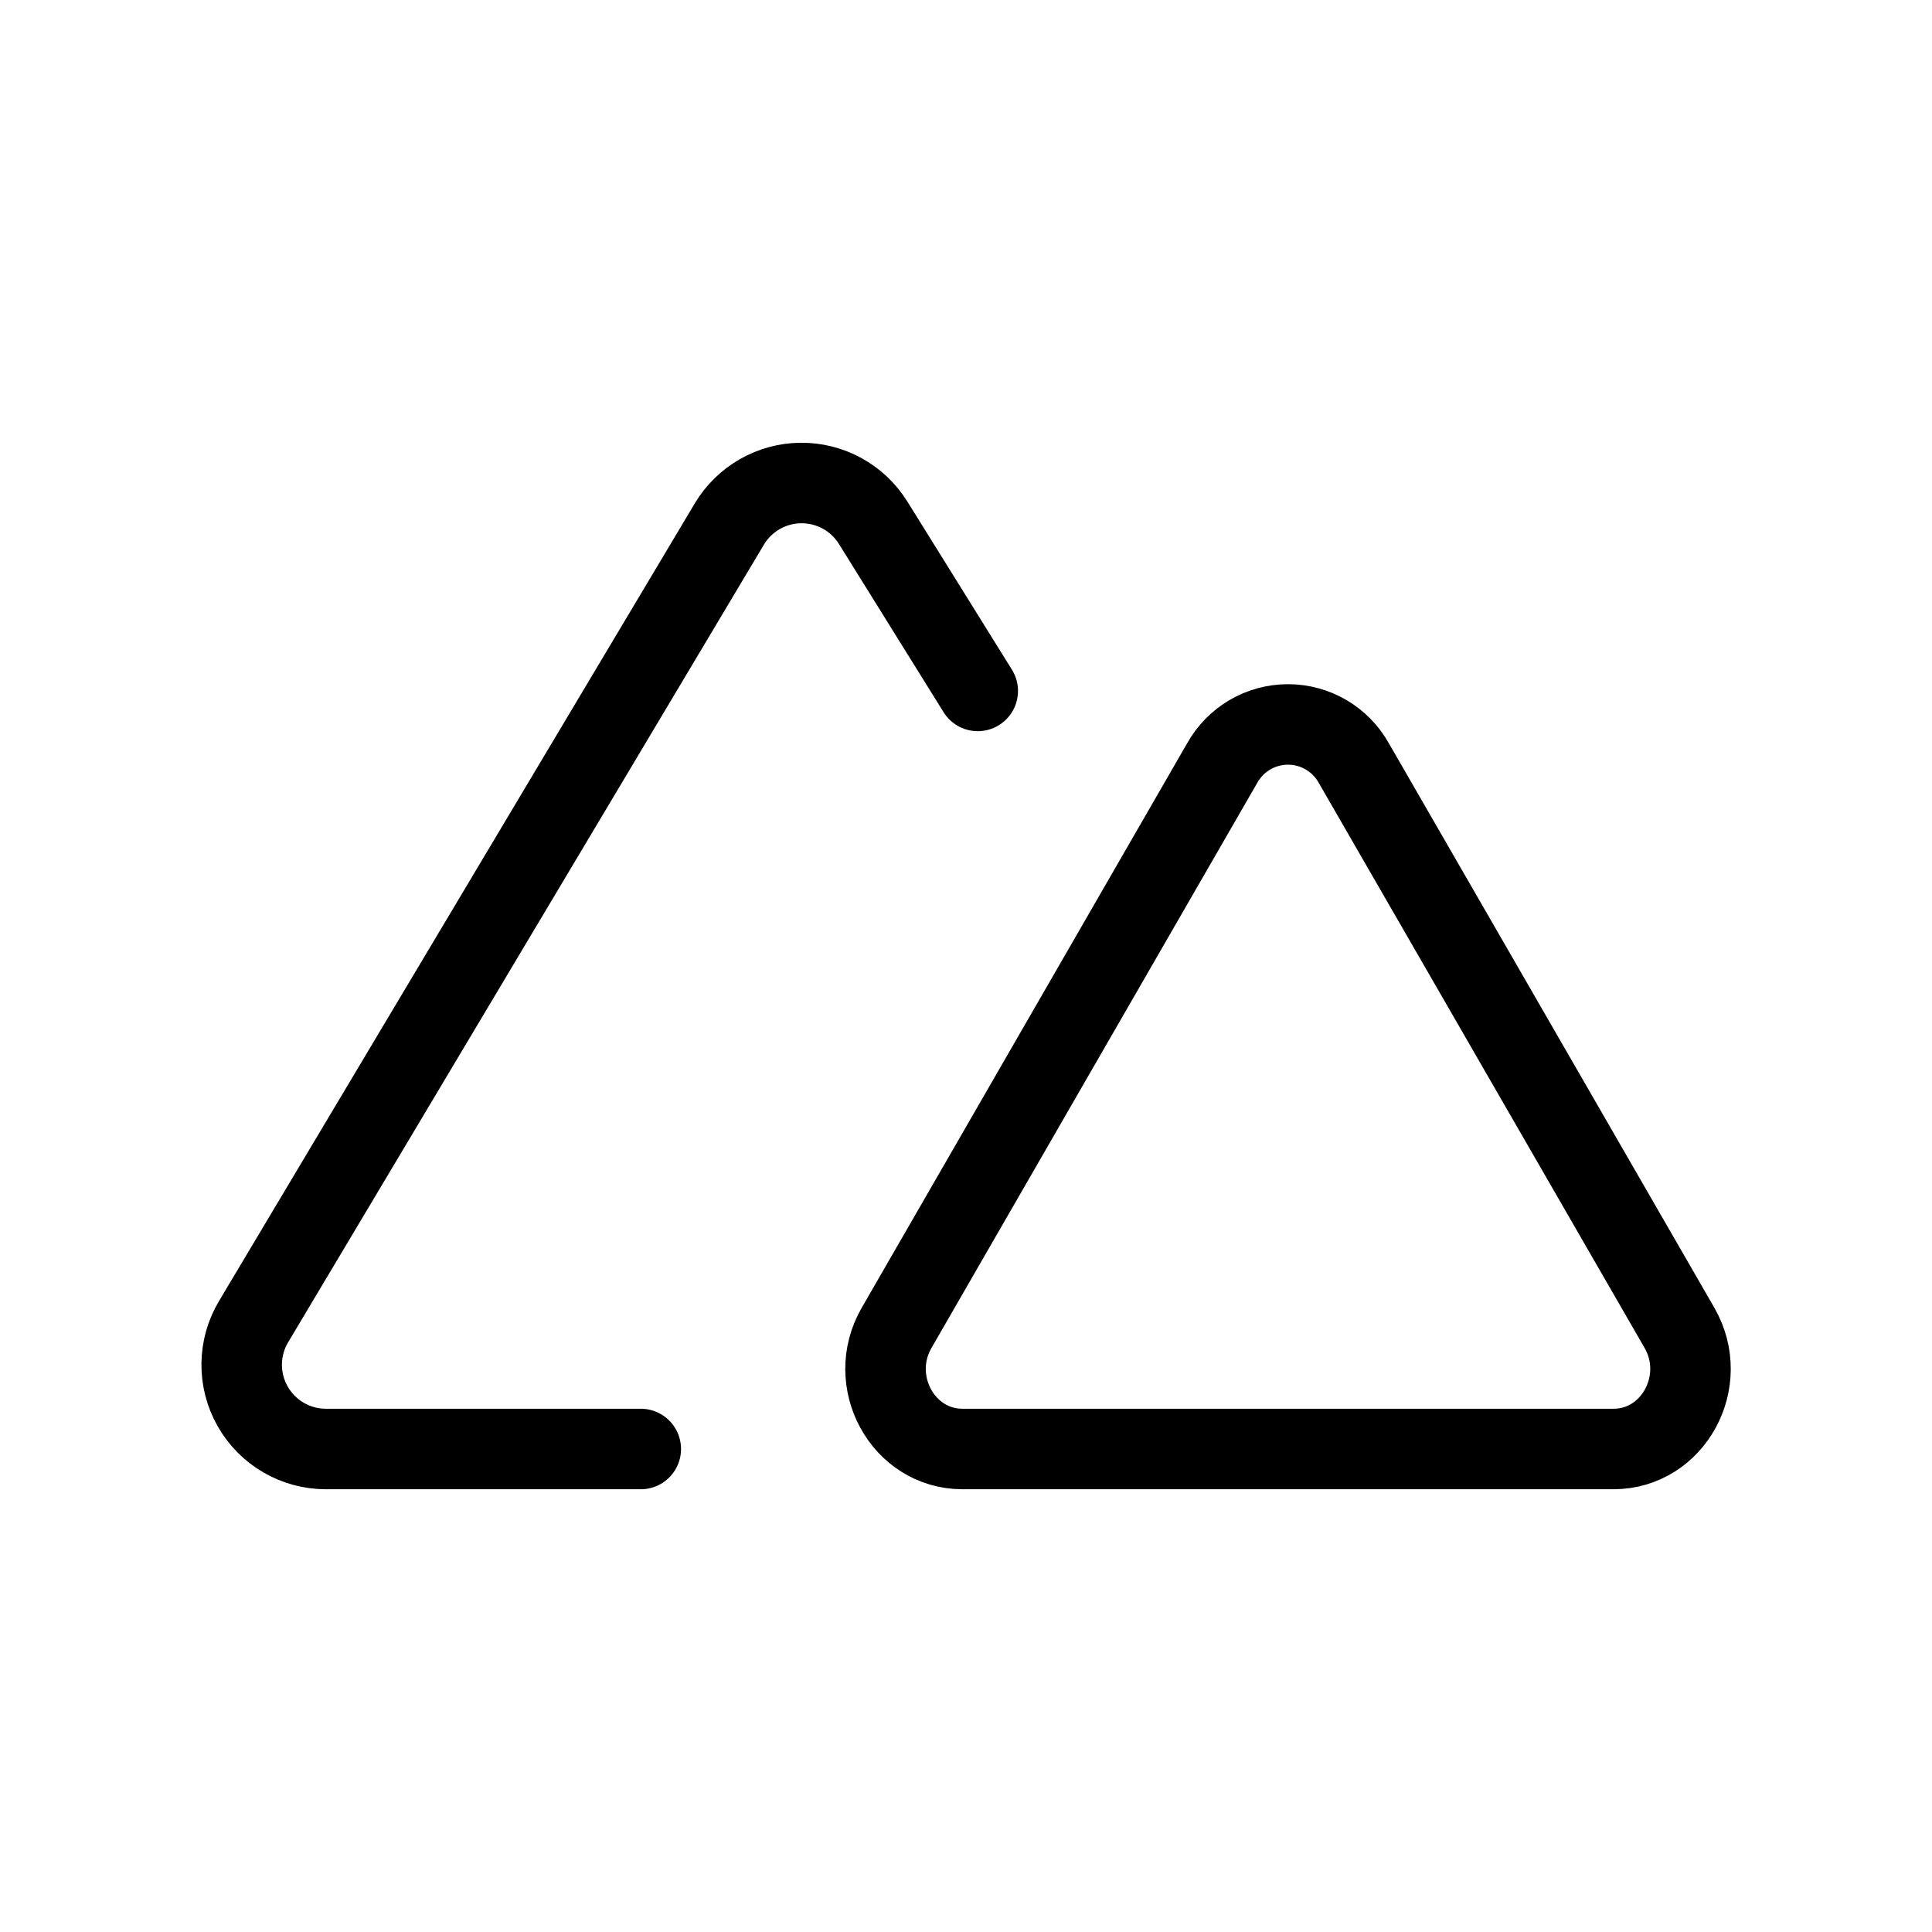
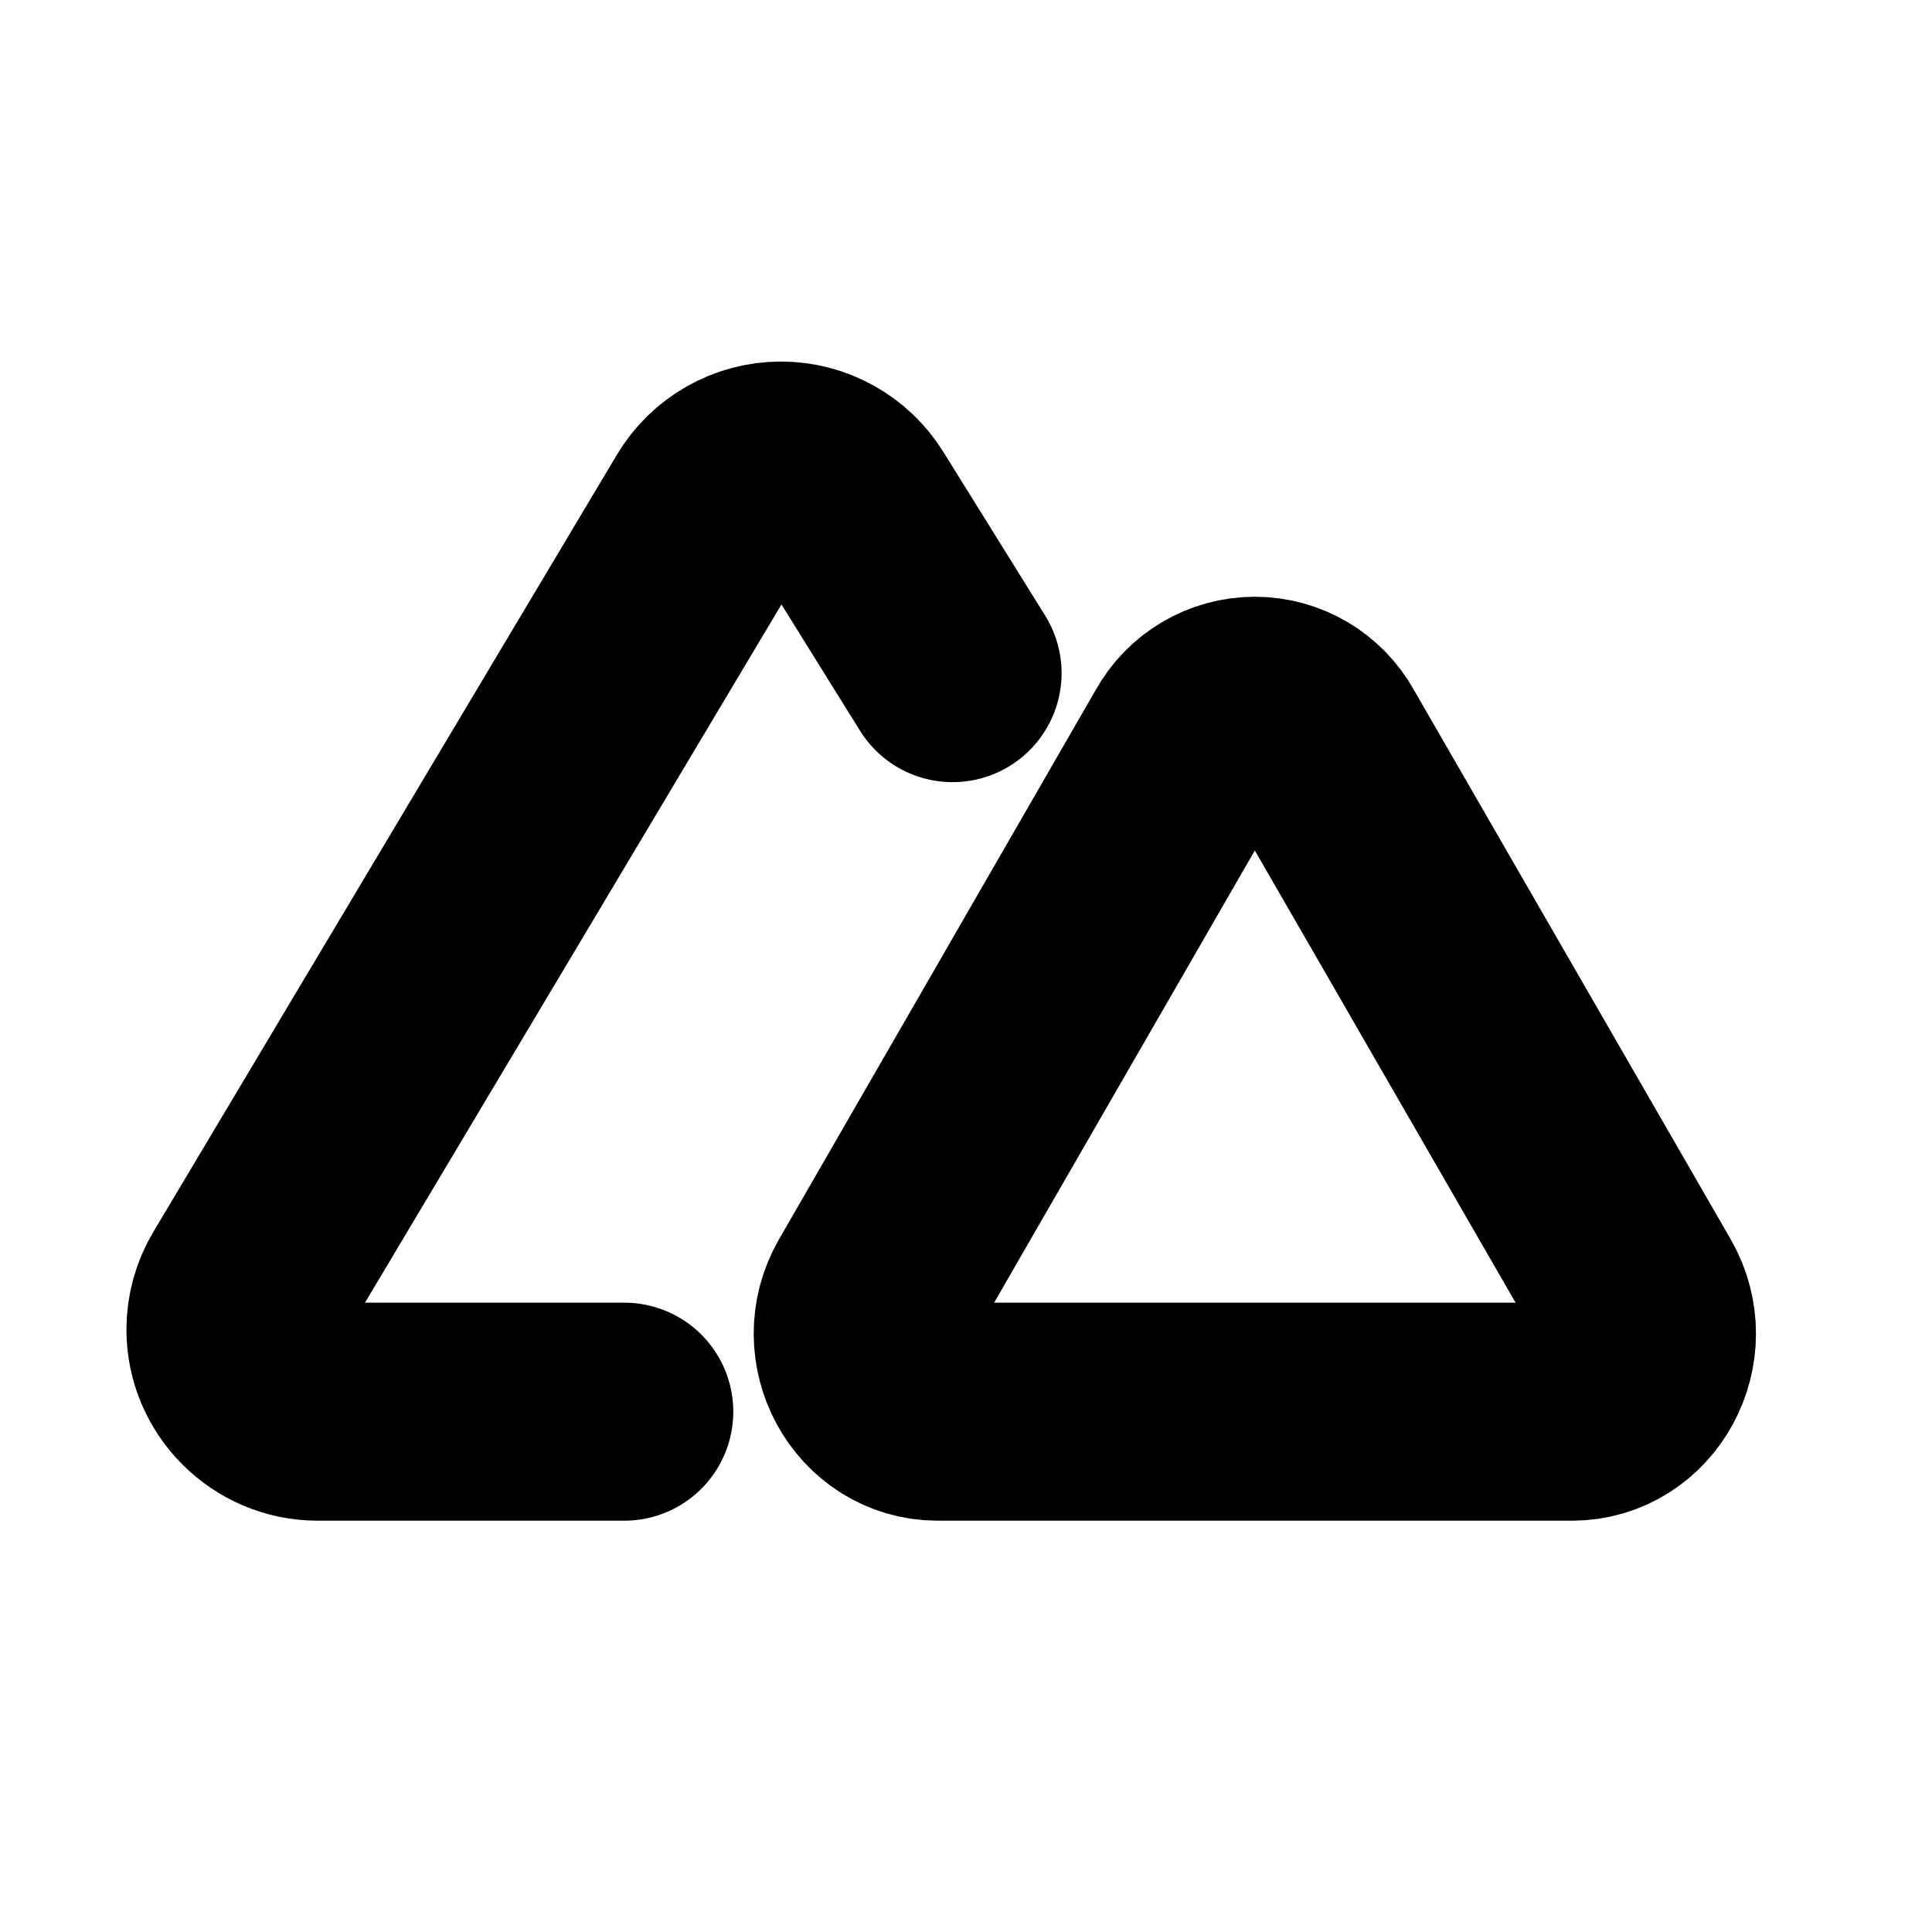
- <svg xmlns="http://www.w3.org/2000/svg" width="24" height="24" viewBox="0 0 24 24" fill="none" stroke="currentColor" stroke-width="1" stroke-linecap="round" stroke-linejoin="round">
-   <path d="M12.146 8.583l-1.3 -2.09a1.046 1.046 0 0 0 -1.786 .017l-5.91 9.908a1.046 1.046 0 0 0 .897 1.582h3.913" />
-   <path d="M20.043 18c.743 0 1.201 -.843 .82 -1.505l-4.044 -7.013a.936 .936 0 0 0 -1.638 0l-4.043 7.013c-.382 .662 .076 1.505 .819 1.505h8.086" />
+ <svg xmlns="http://www.w3.org/2000/svg" width="100%" height="100%" viewBox="0 0 31 31" version="1.1" xml:space="preserve" style="fill-rule:evenodd;clip-rule:evenodd;stroke-linecap:round;stroke-linejoin:round;">
+   <g transform="matrix(1,0,0,1,0.100718,0.100718)">
+     <g transform="matrix(1.258393,0,0,1.258393,-0.100718,-0.100718)">
+       <rect x="0" y="0" width="24" height="24" style="fill:none;fill-rule:nonzero;" />
+     </g>
+     <g transform="matrix(1.258393,0,0,1.258393,-0.100718,-0.100718)">
+       <path d="M12.146,8.583L10.846,6.493C10.655,6.187 10.319,6 9.958,6C9.59,6 9.249,6.194 9.06,6.51L3.15,16.418C3.053,16.58 3.002,16.765 3.002,16.954C3.002,17.527 3.474,17.999 4.047,18L7.96,18" style="fill:none;fill-rule:nonzero;stroke:black;stroke-width:2.78px;" />
+     </g>
+     <g transform="matrix(1.258393,0,0,1.258393,-0.100718,-0.100718)">
+       <path d="M20.043,18C20.786,18 21.244,17.157 20.863,16.495L16.819,9.482C16.654,9.184 16.34,8.999 16,8.999C15.66,8.999 15.346,9.184 15.181,9.482L11.138,16.495C10.756,17.157 11.214,18 11.957,18L20.043,18" style="fill:none;fill-rule:nonzero;stroke:black;stroke-width:2.78px;" />
+     </g>
+   </g>
</svg>
